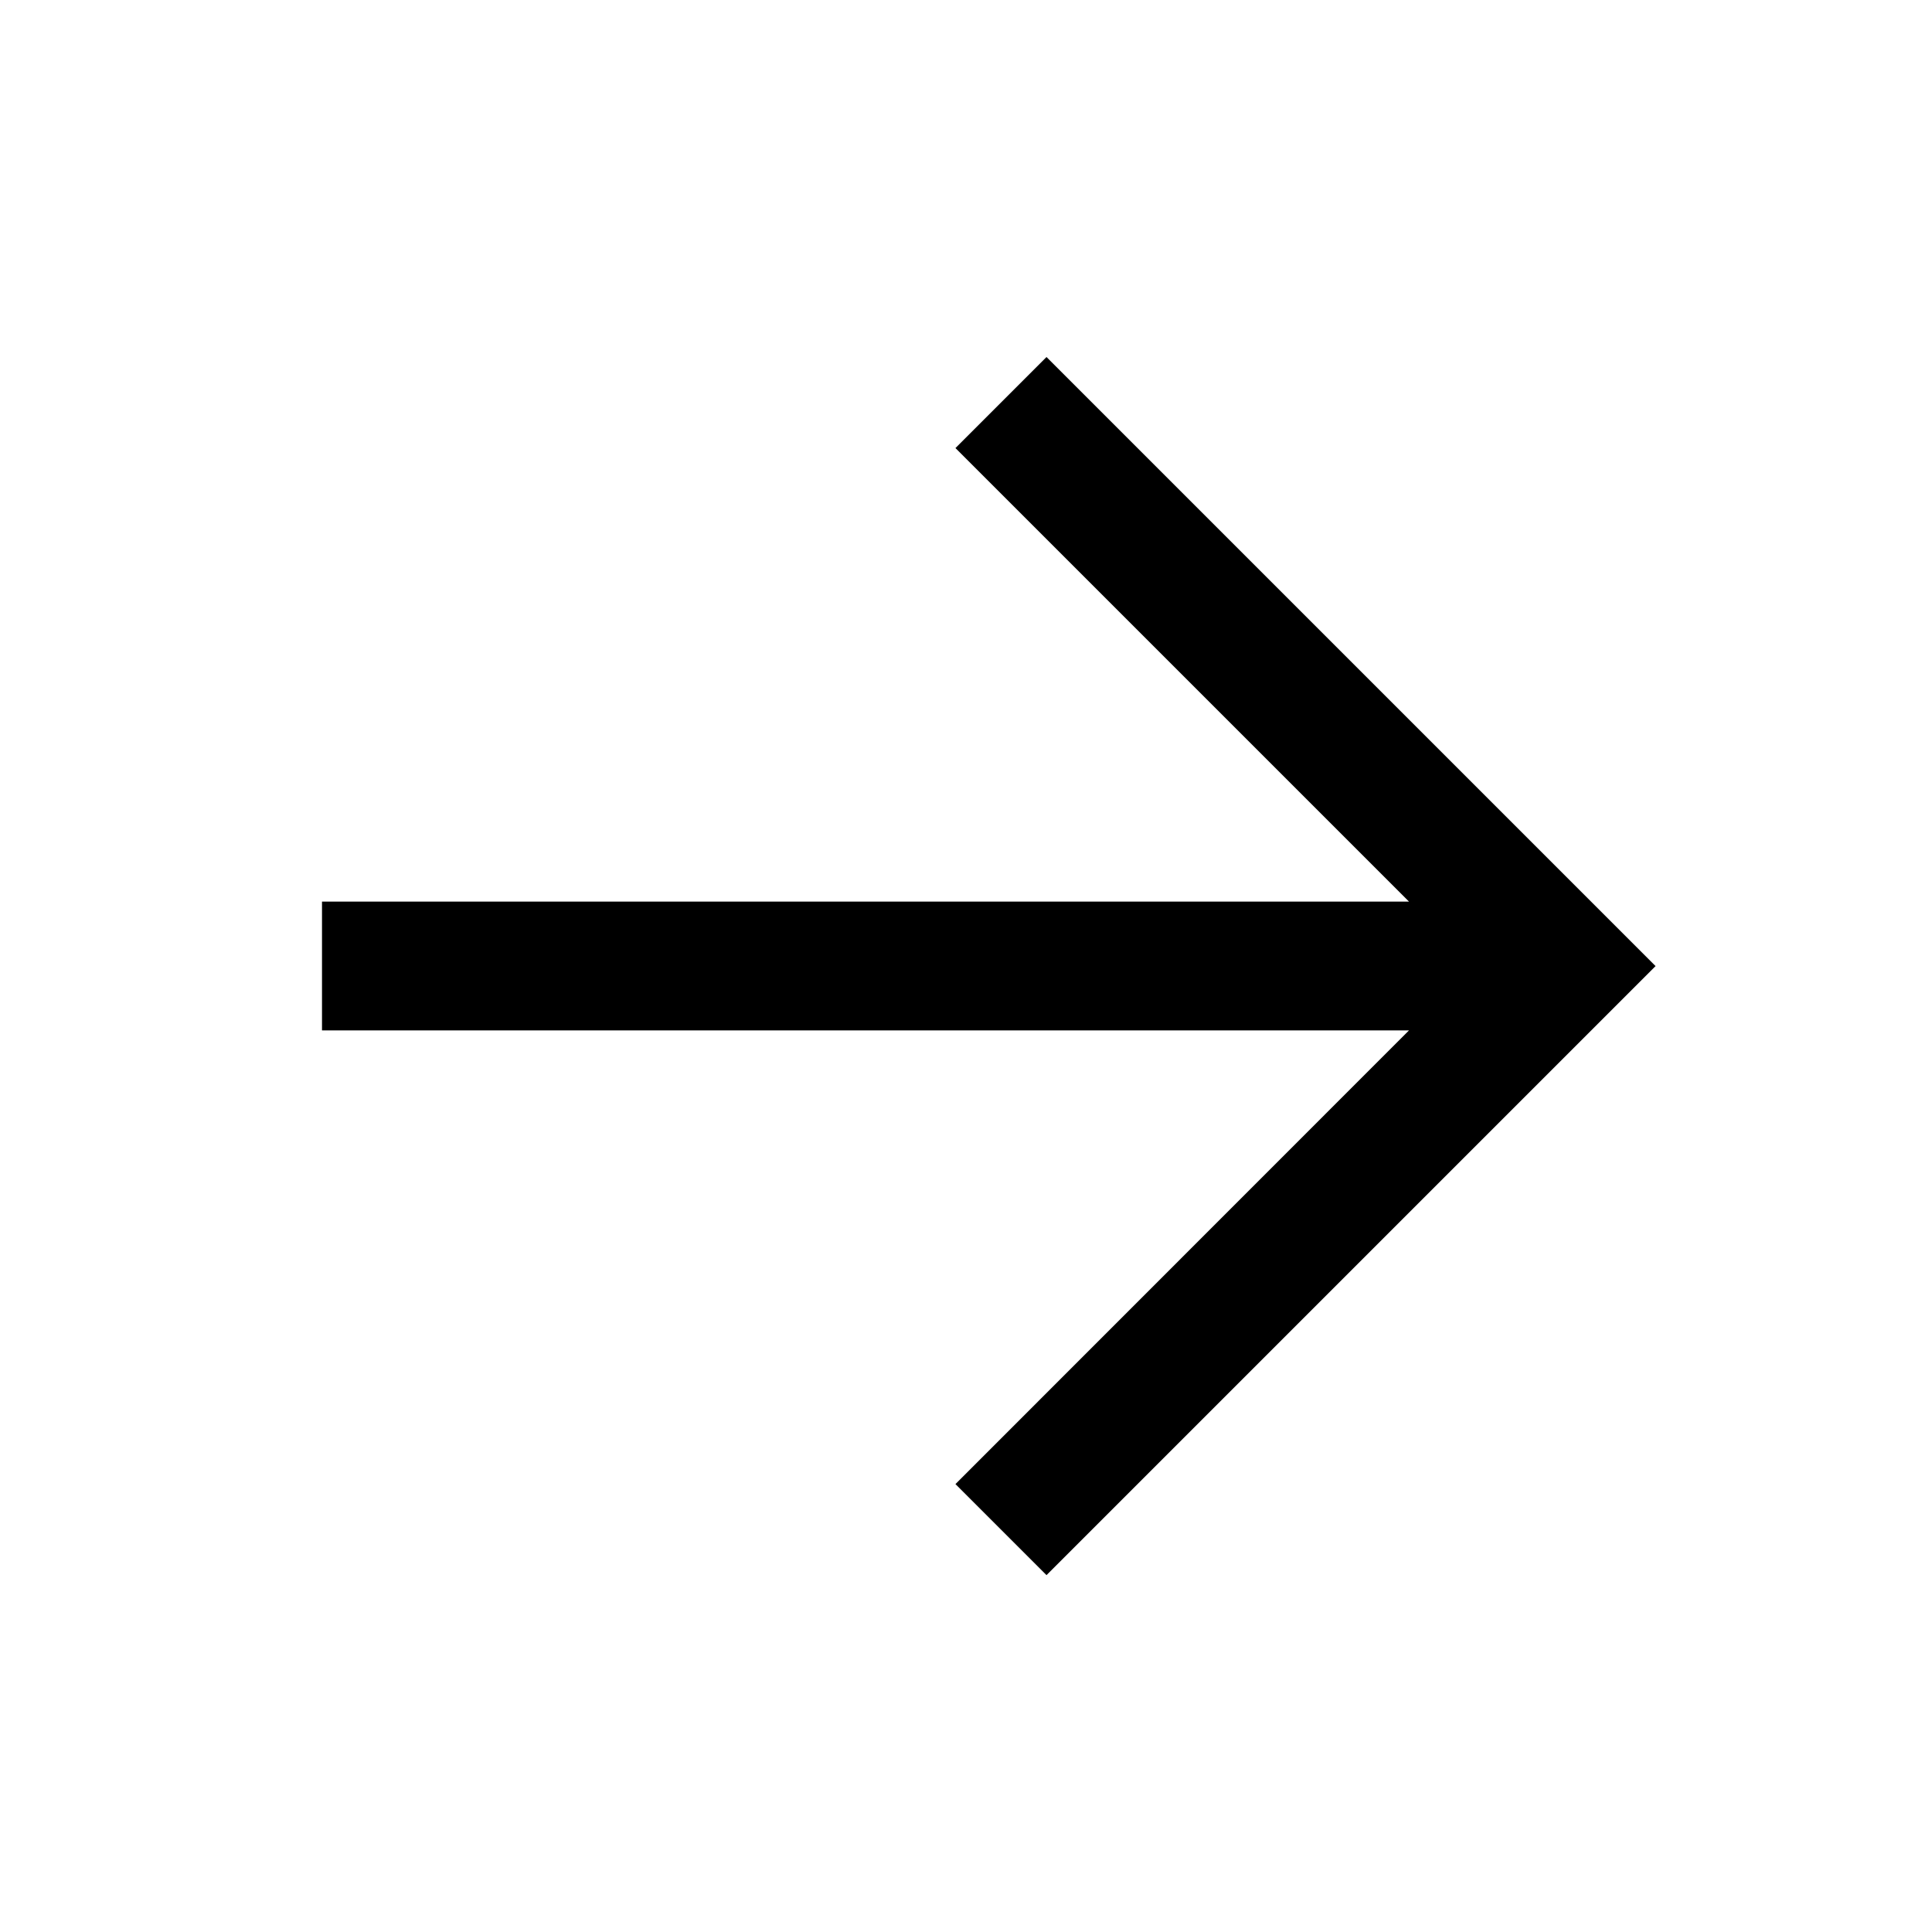
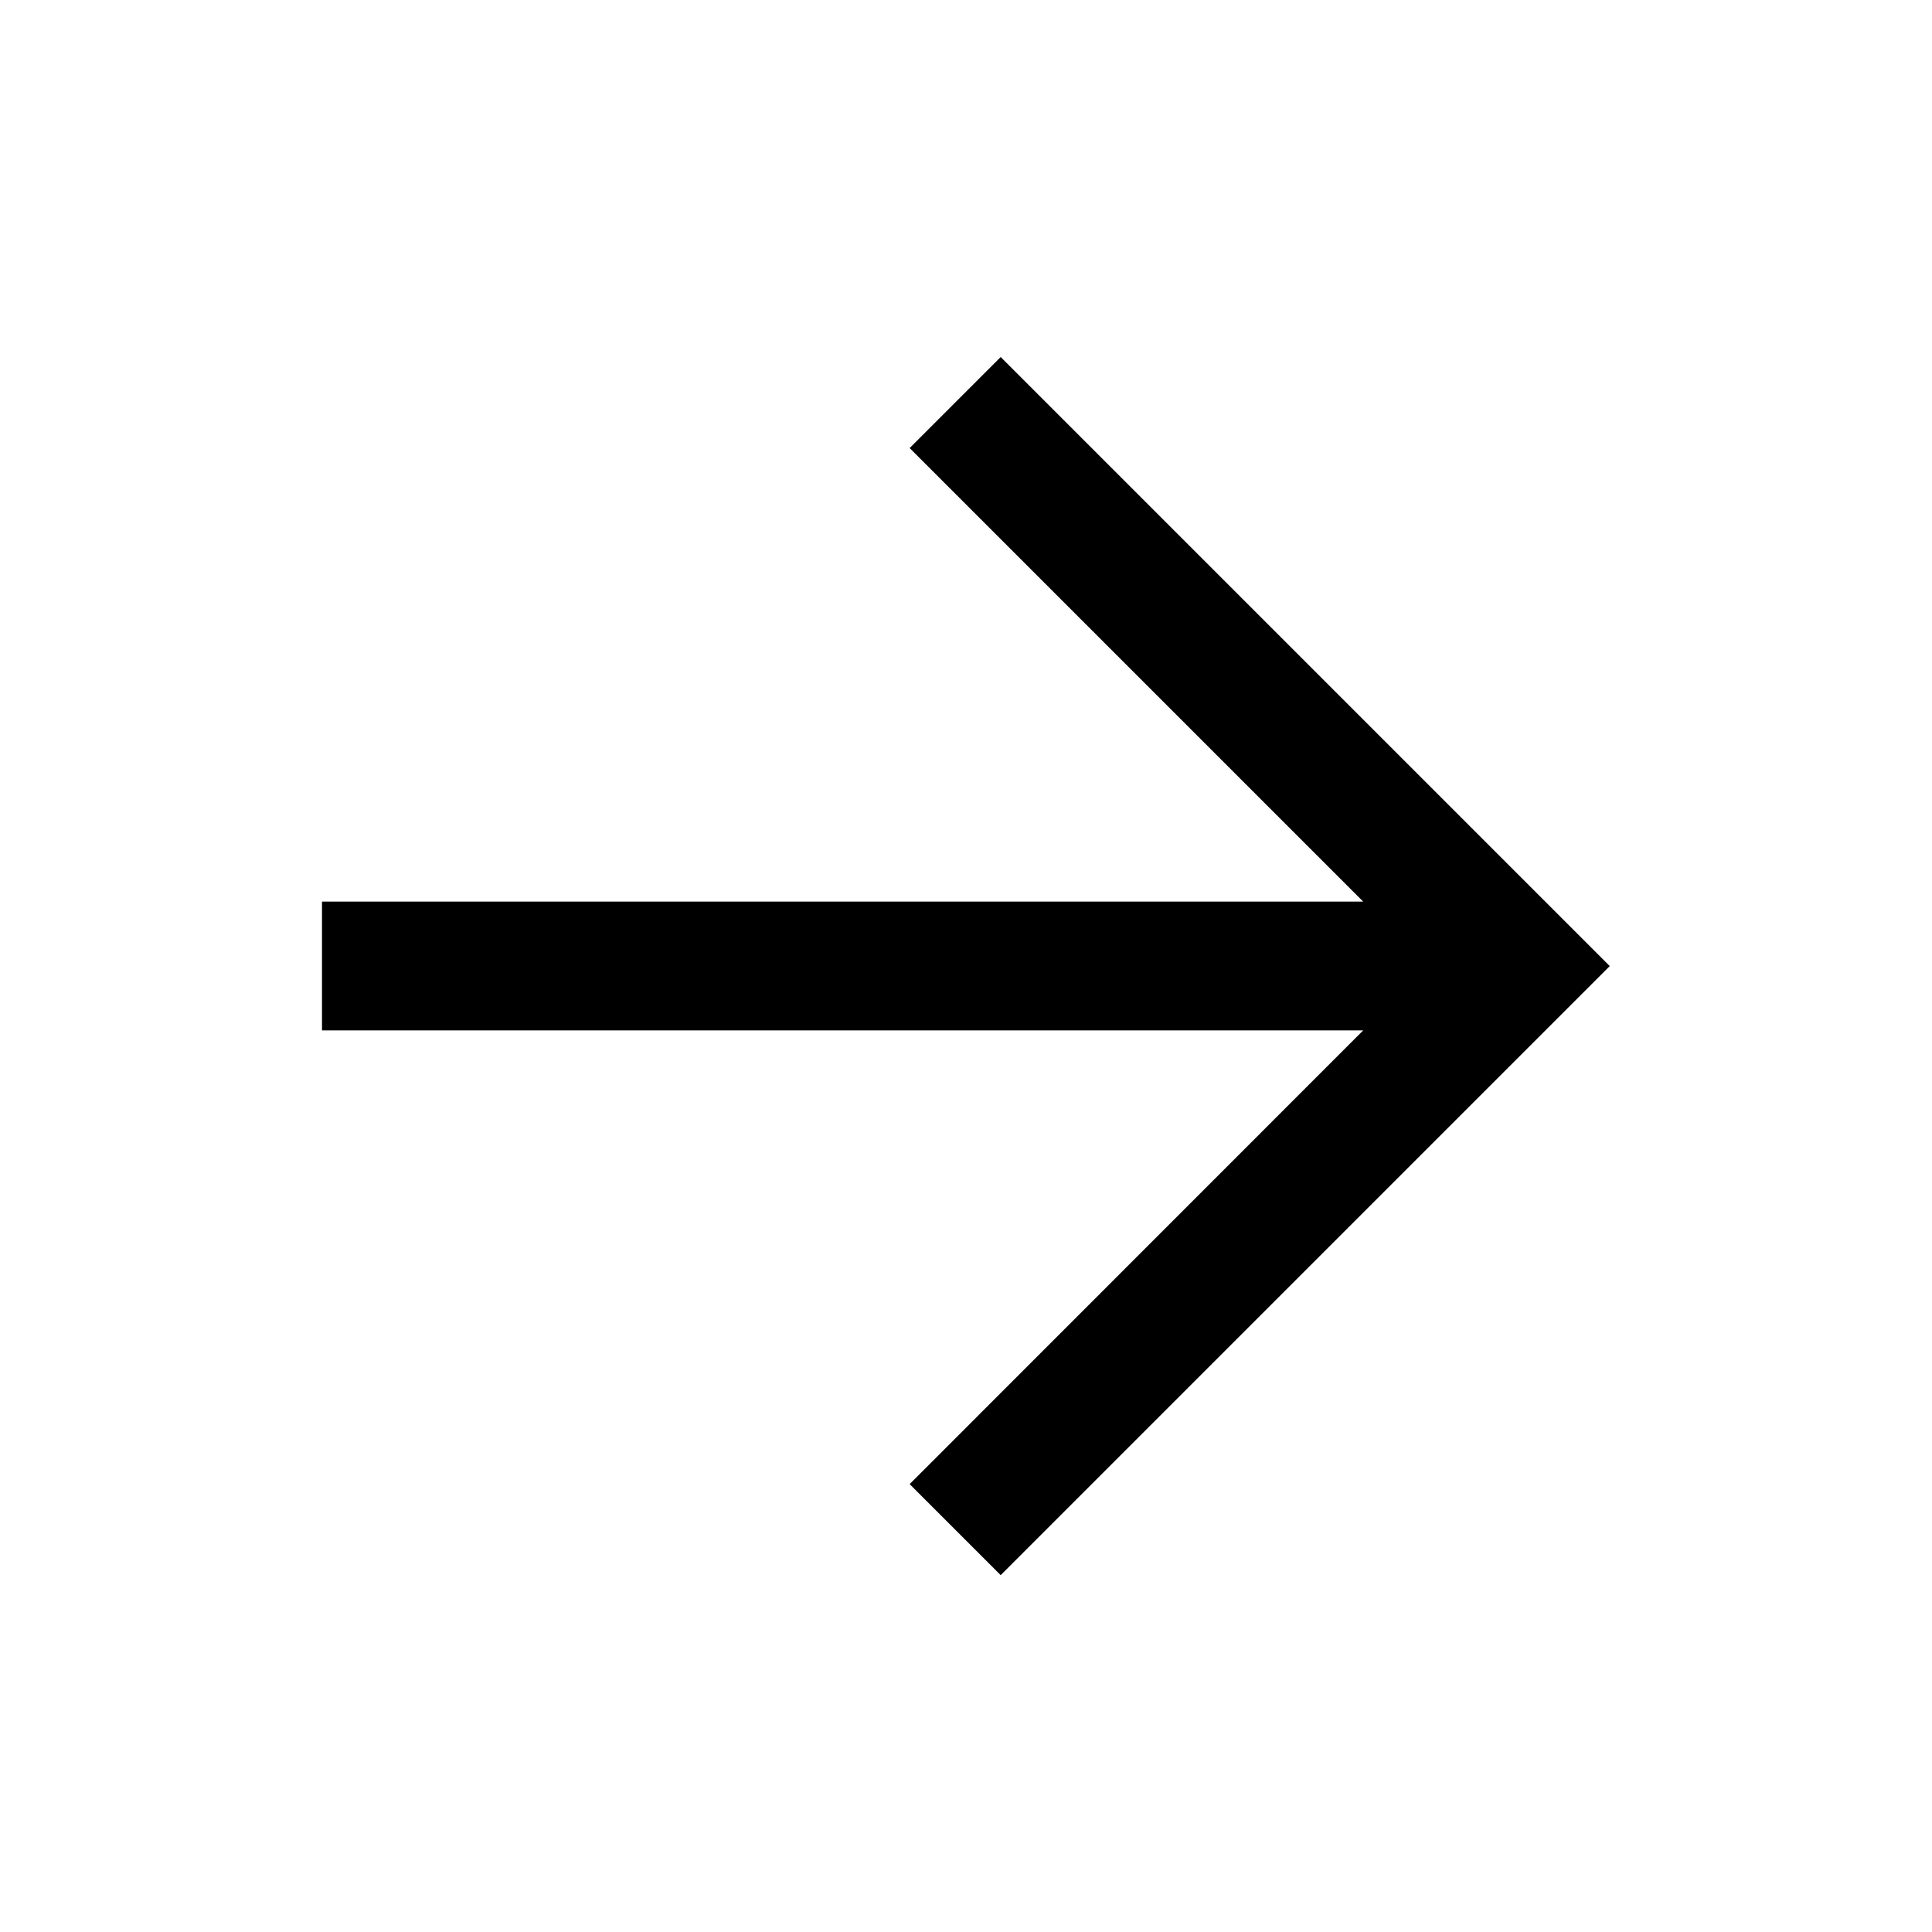
<svg xmlns="http://www.w3.org/2000/svg" height="24" viewBox="0 0 24 24" width="24">
-   <path d="m17.503 12.8h-13.503v-1.6h13.503l-5.634-5.634 1.131-1.131 7.566 7.566-7.566 7.566-1.131-1.131z" />
+   <path d="m16.934 12.8h-12.934v-1.6h12.934l-5.634-5.634 1.131-1.131 7.566 7.566-7.566 7.566-1.131-1.131z" />
</svg>
